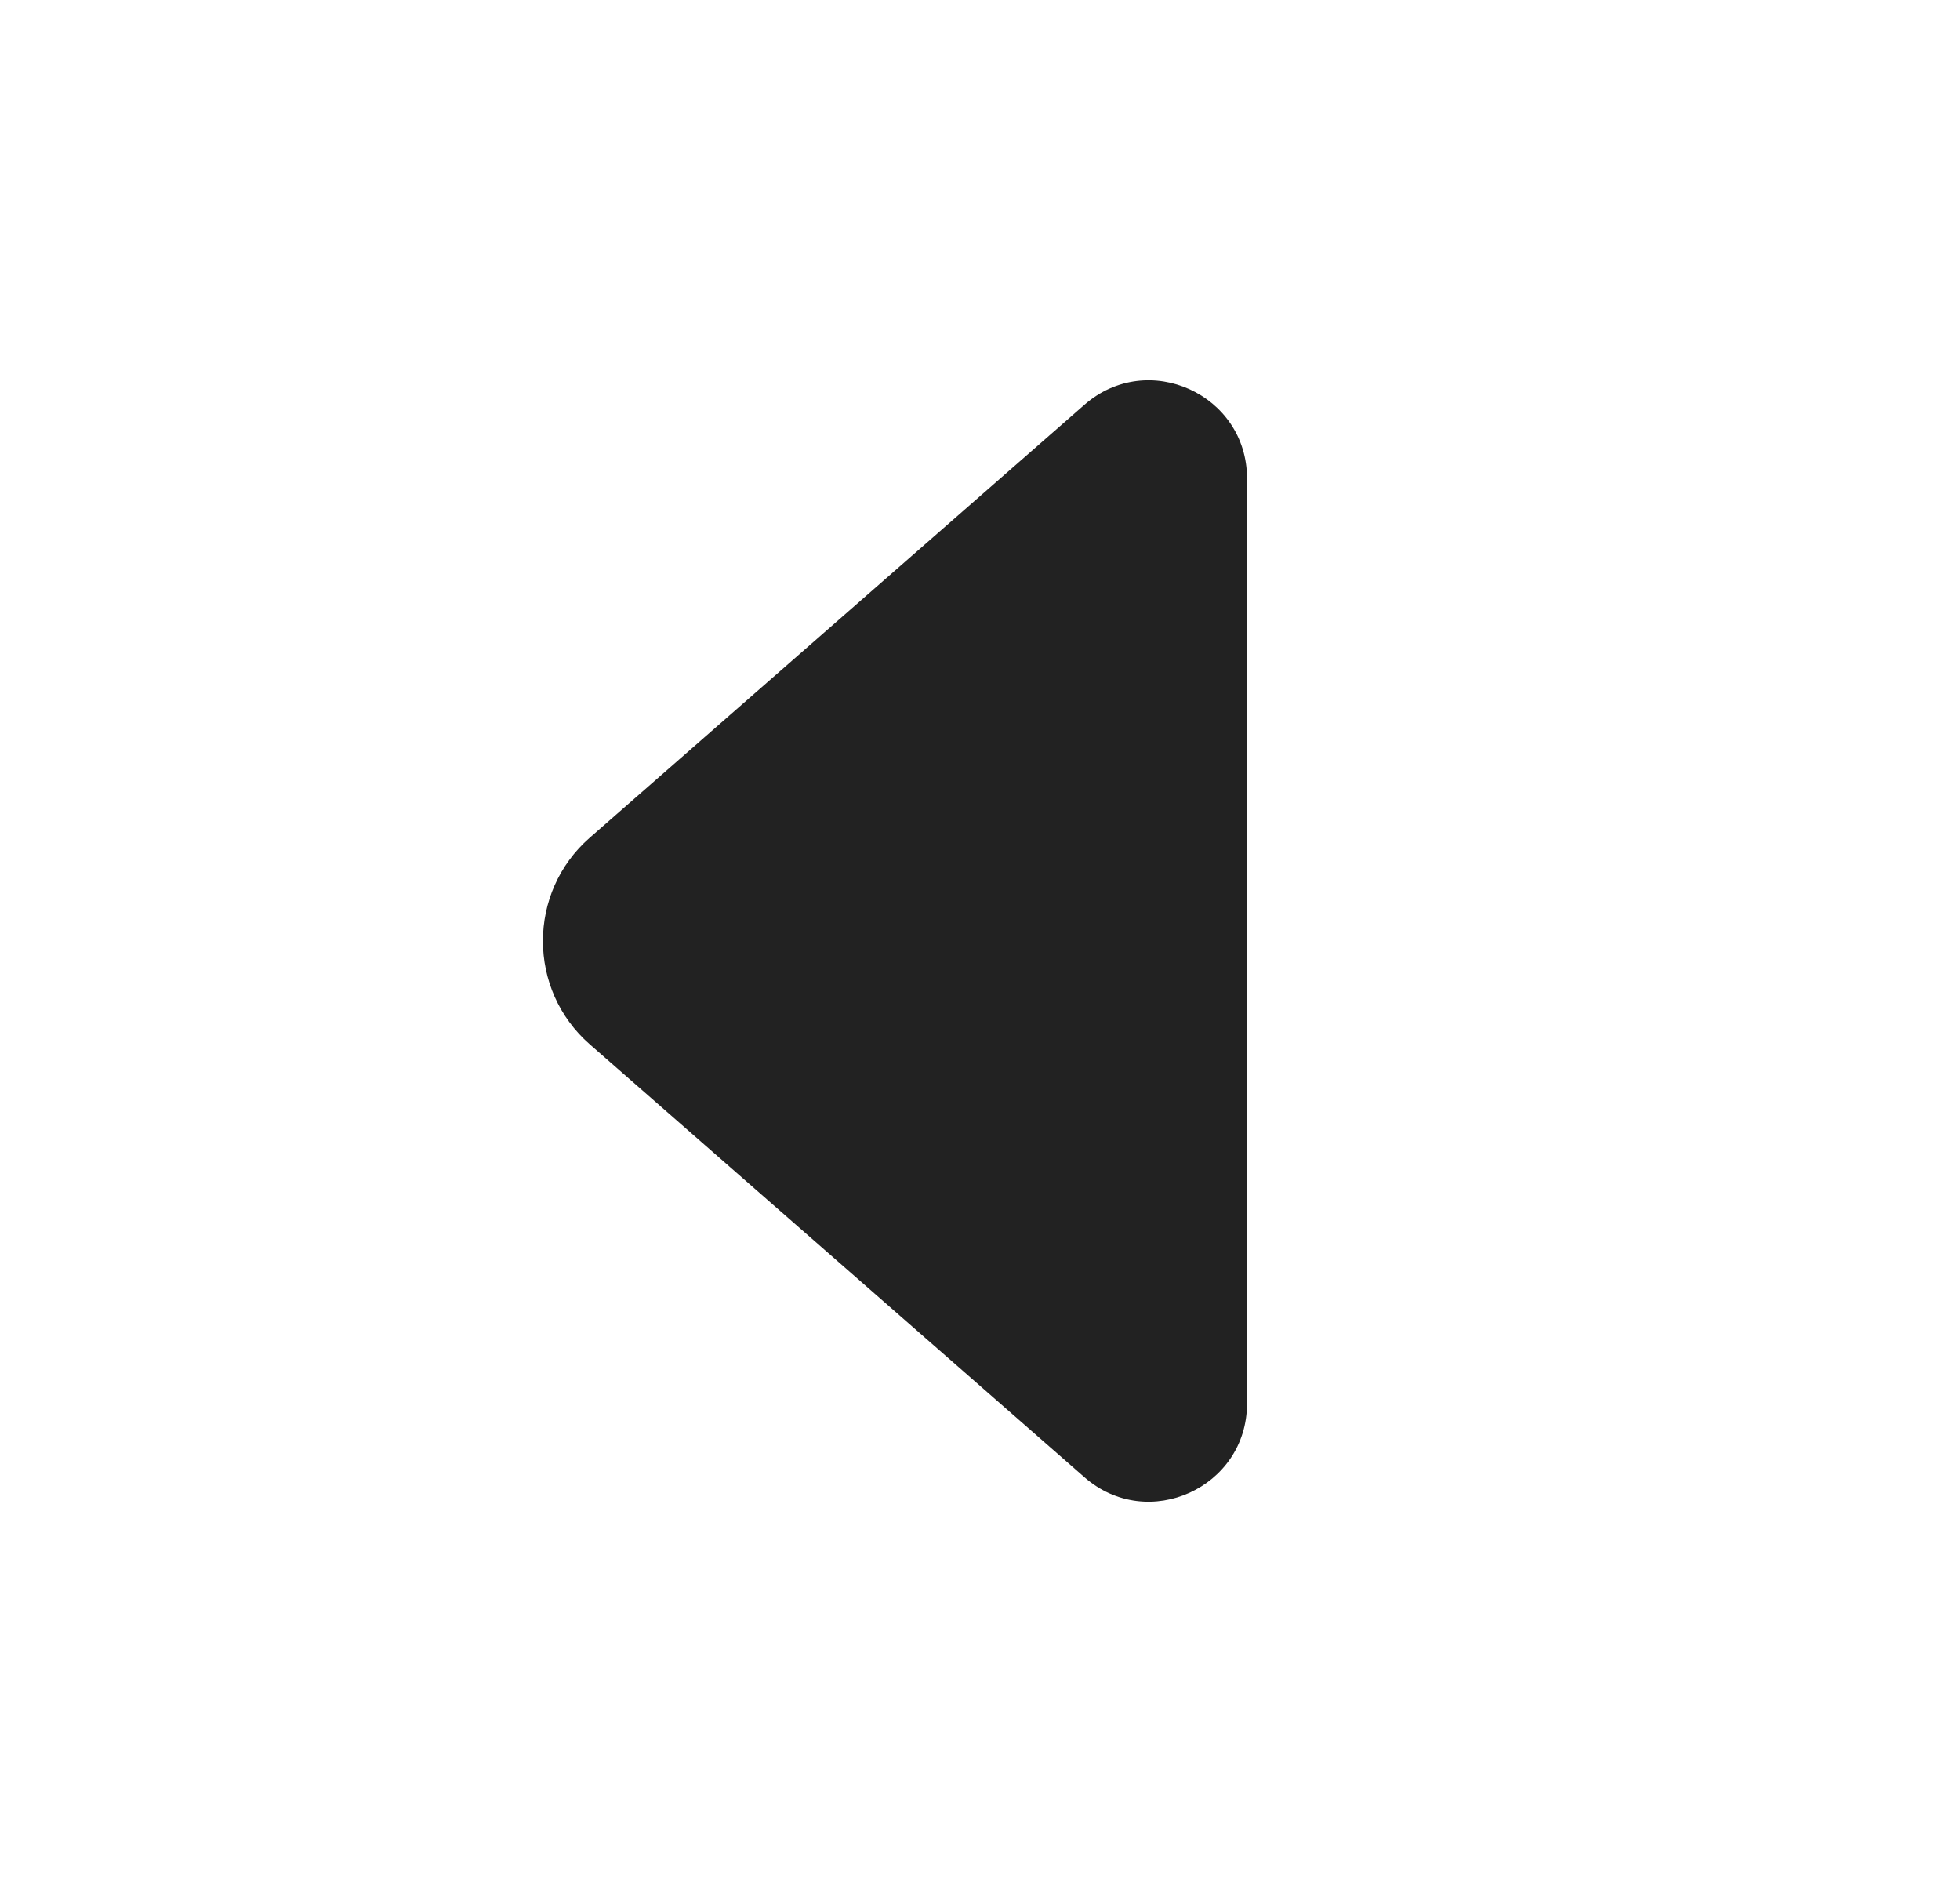
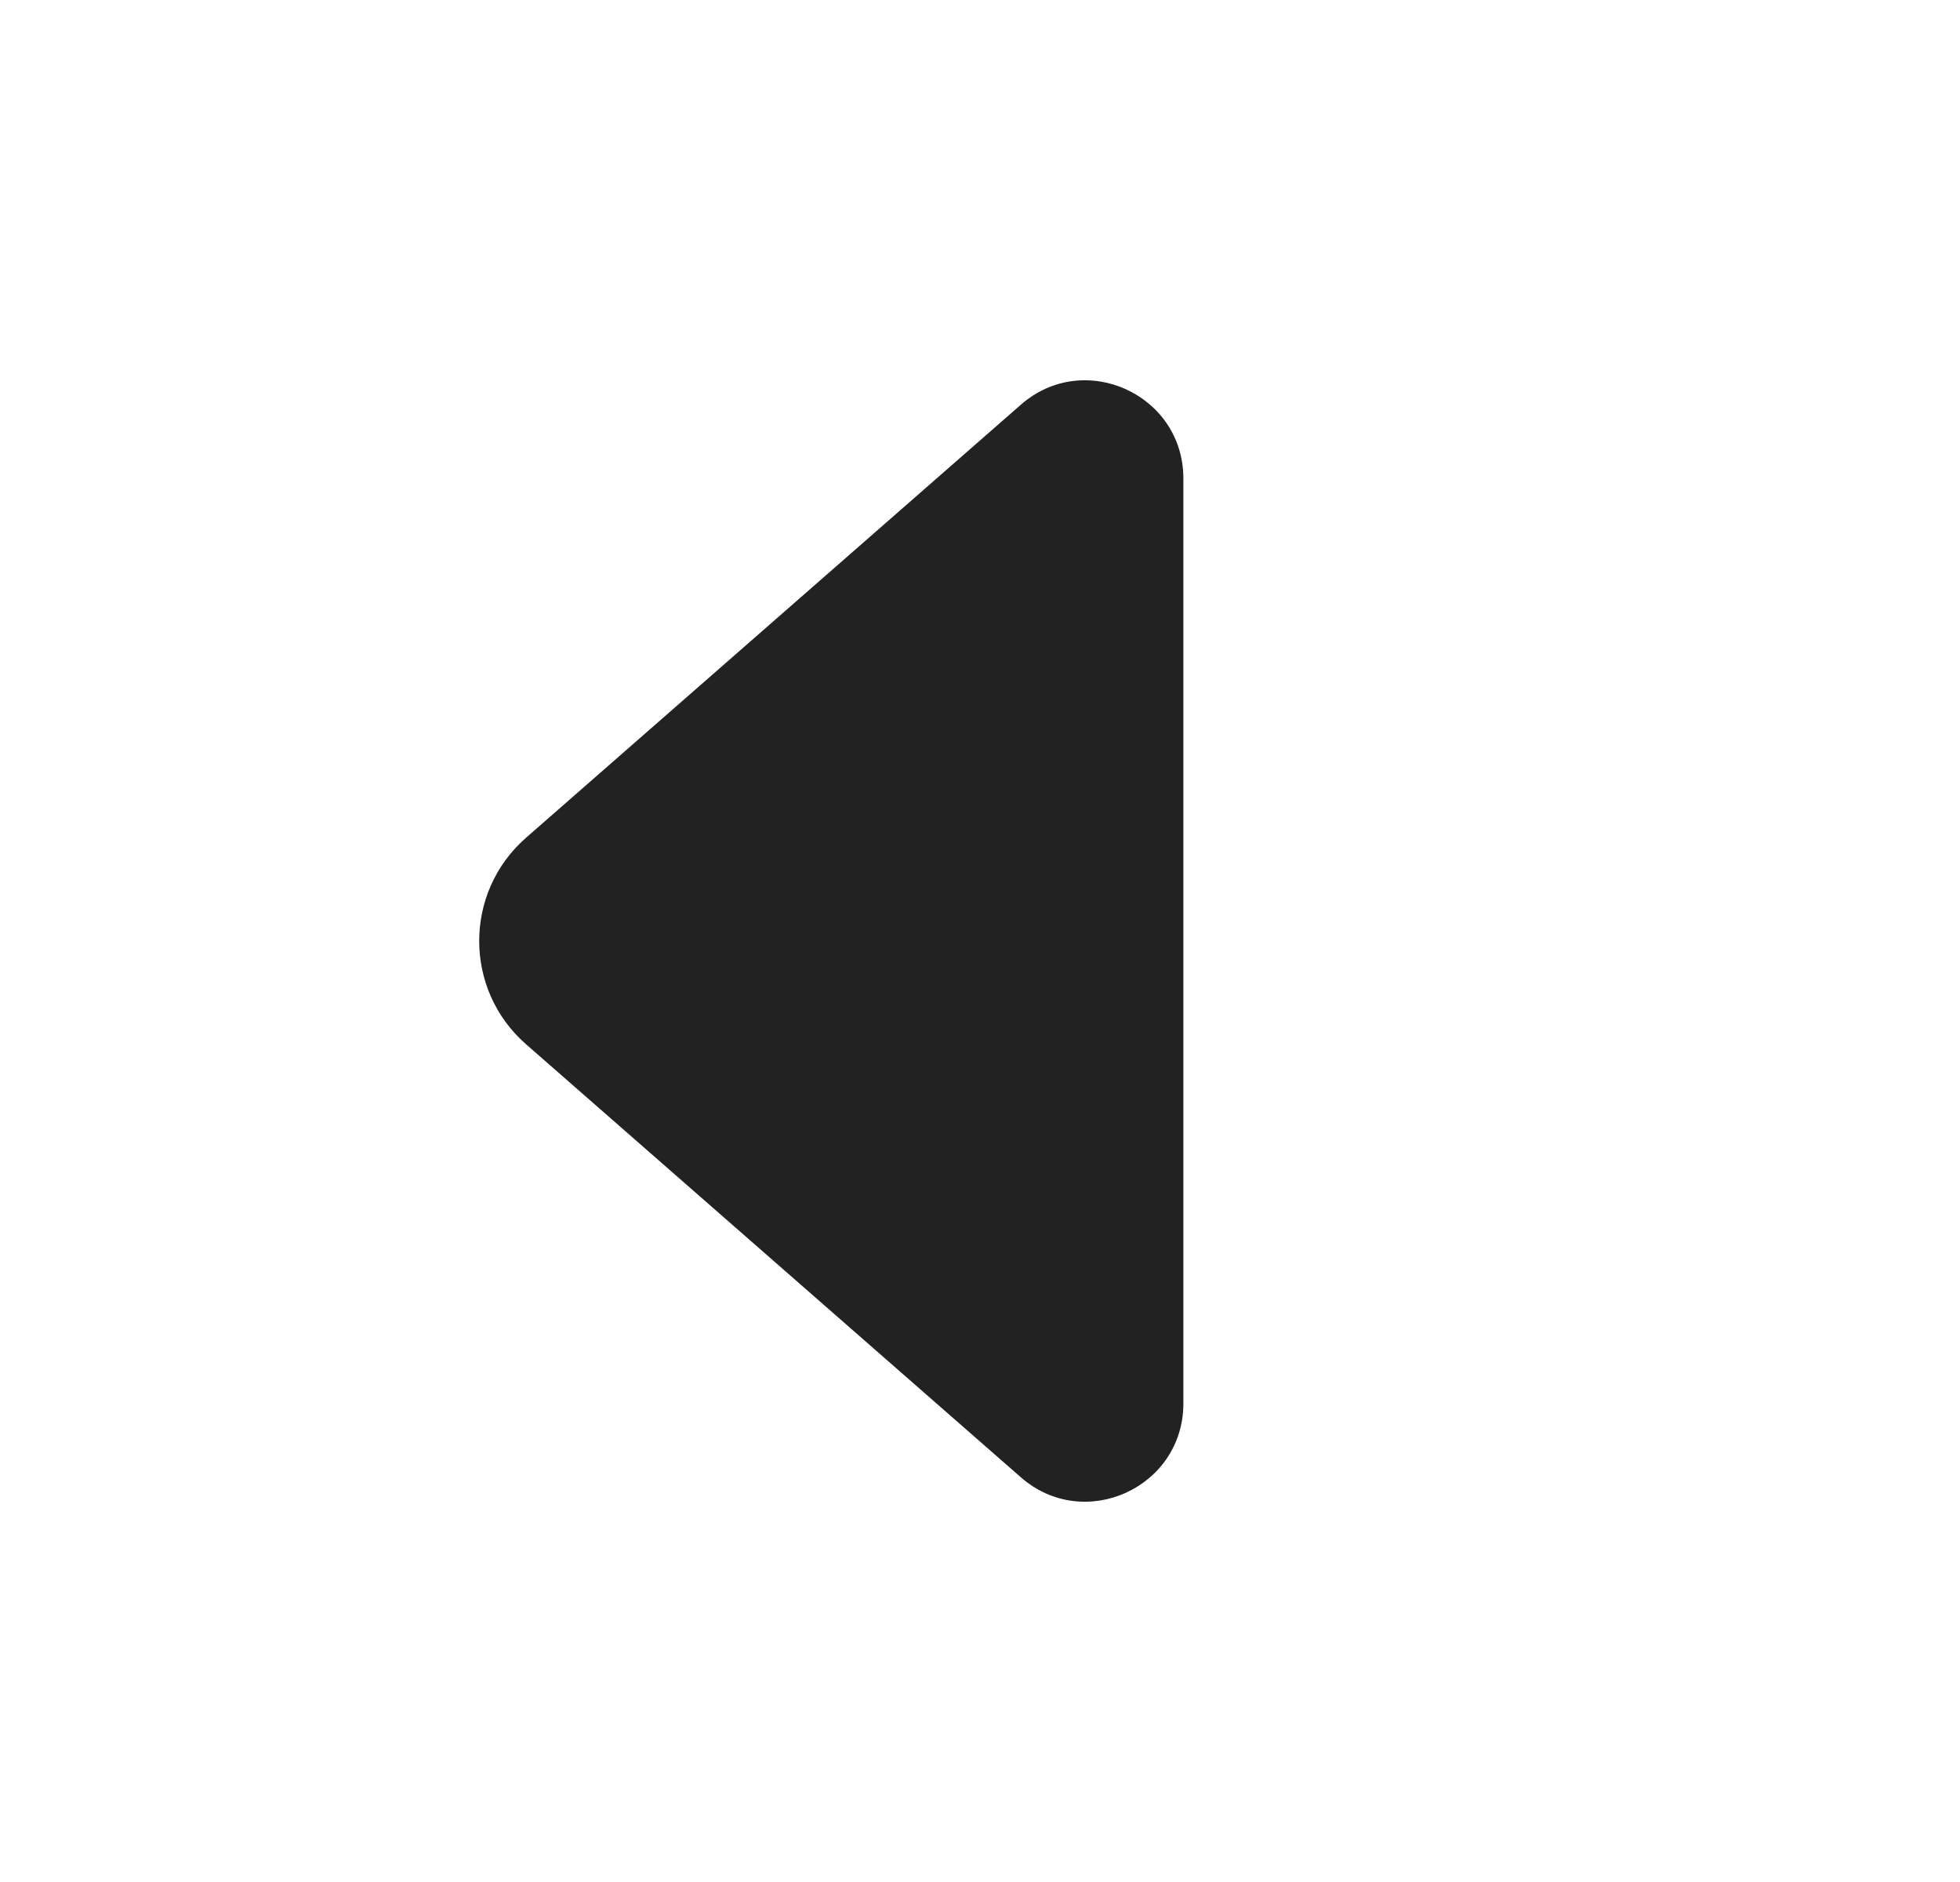
<svg xmlns="http://www.w3.org/2000/svg" width="25" height="24" viewBox="0 0 25 24" fill="none">
-   <g id="Direction=Left, Size=24, Theme=Filled">
-     <path id="Shape" d="M15.906 17.898C15.906 18.972 14.641 19.546 13.833 18.839L7.522 13.317C6.726 12.62 6.726 11.38 7.522 10.683L13.833 5.161C14.641 4.454 15.906 5.028 15.906 6.102L15.906 17.898Z" fill="#222222" />
-   </g>
+   <path d="M15.094 17.898C15.094 18.972 13.829 19.546 13.021 18.839L6.71 13.317C5.913 12.62 5.913 11.38 6.71 10.683L13.021 5.161C13.829 4.454 15.094 5.028 15.094 6.102L15.094 17.898Z" fill="#222222" />
</svg>
